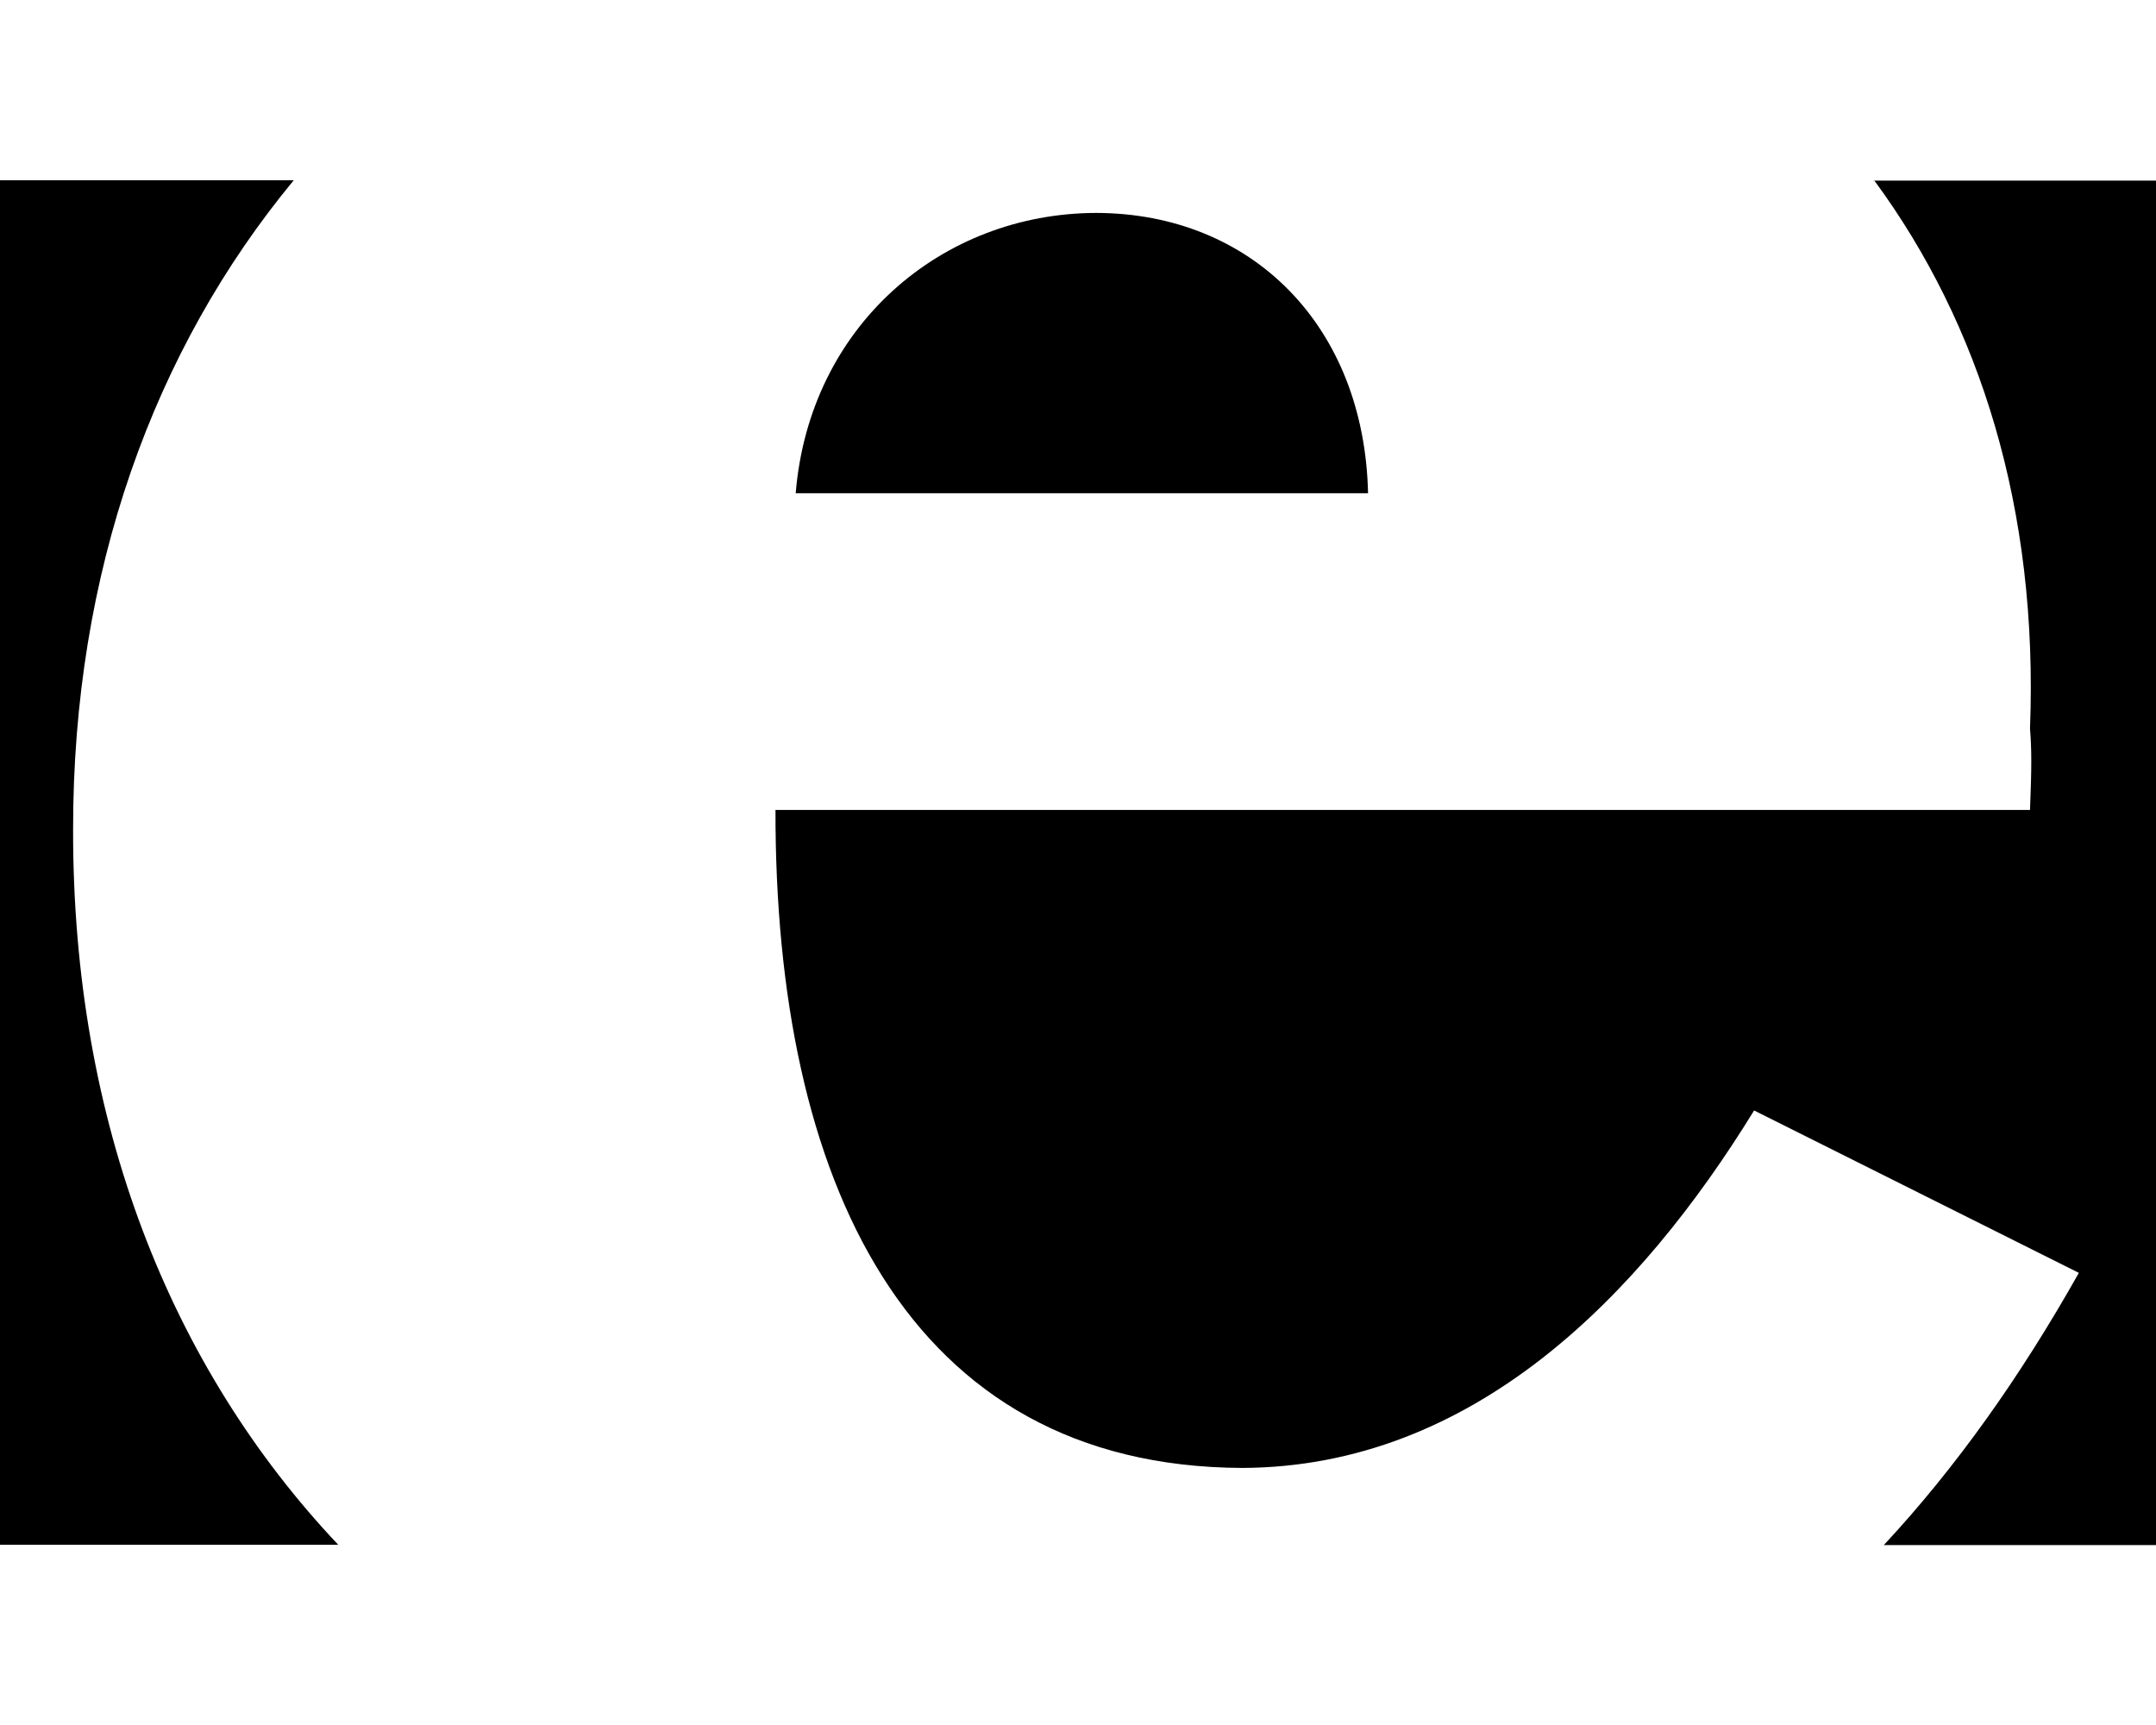
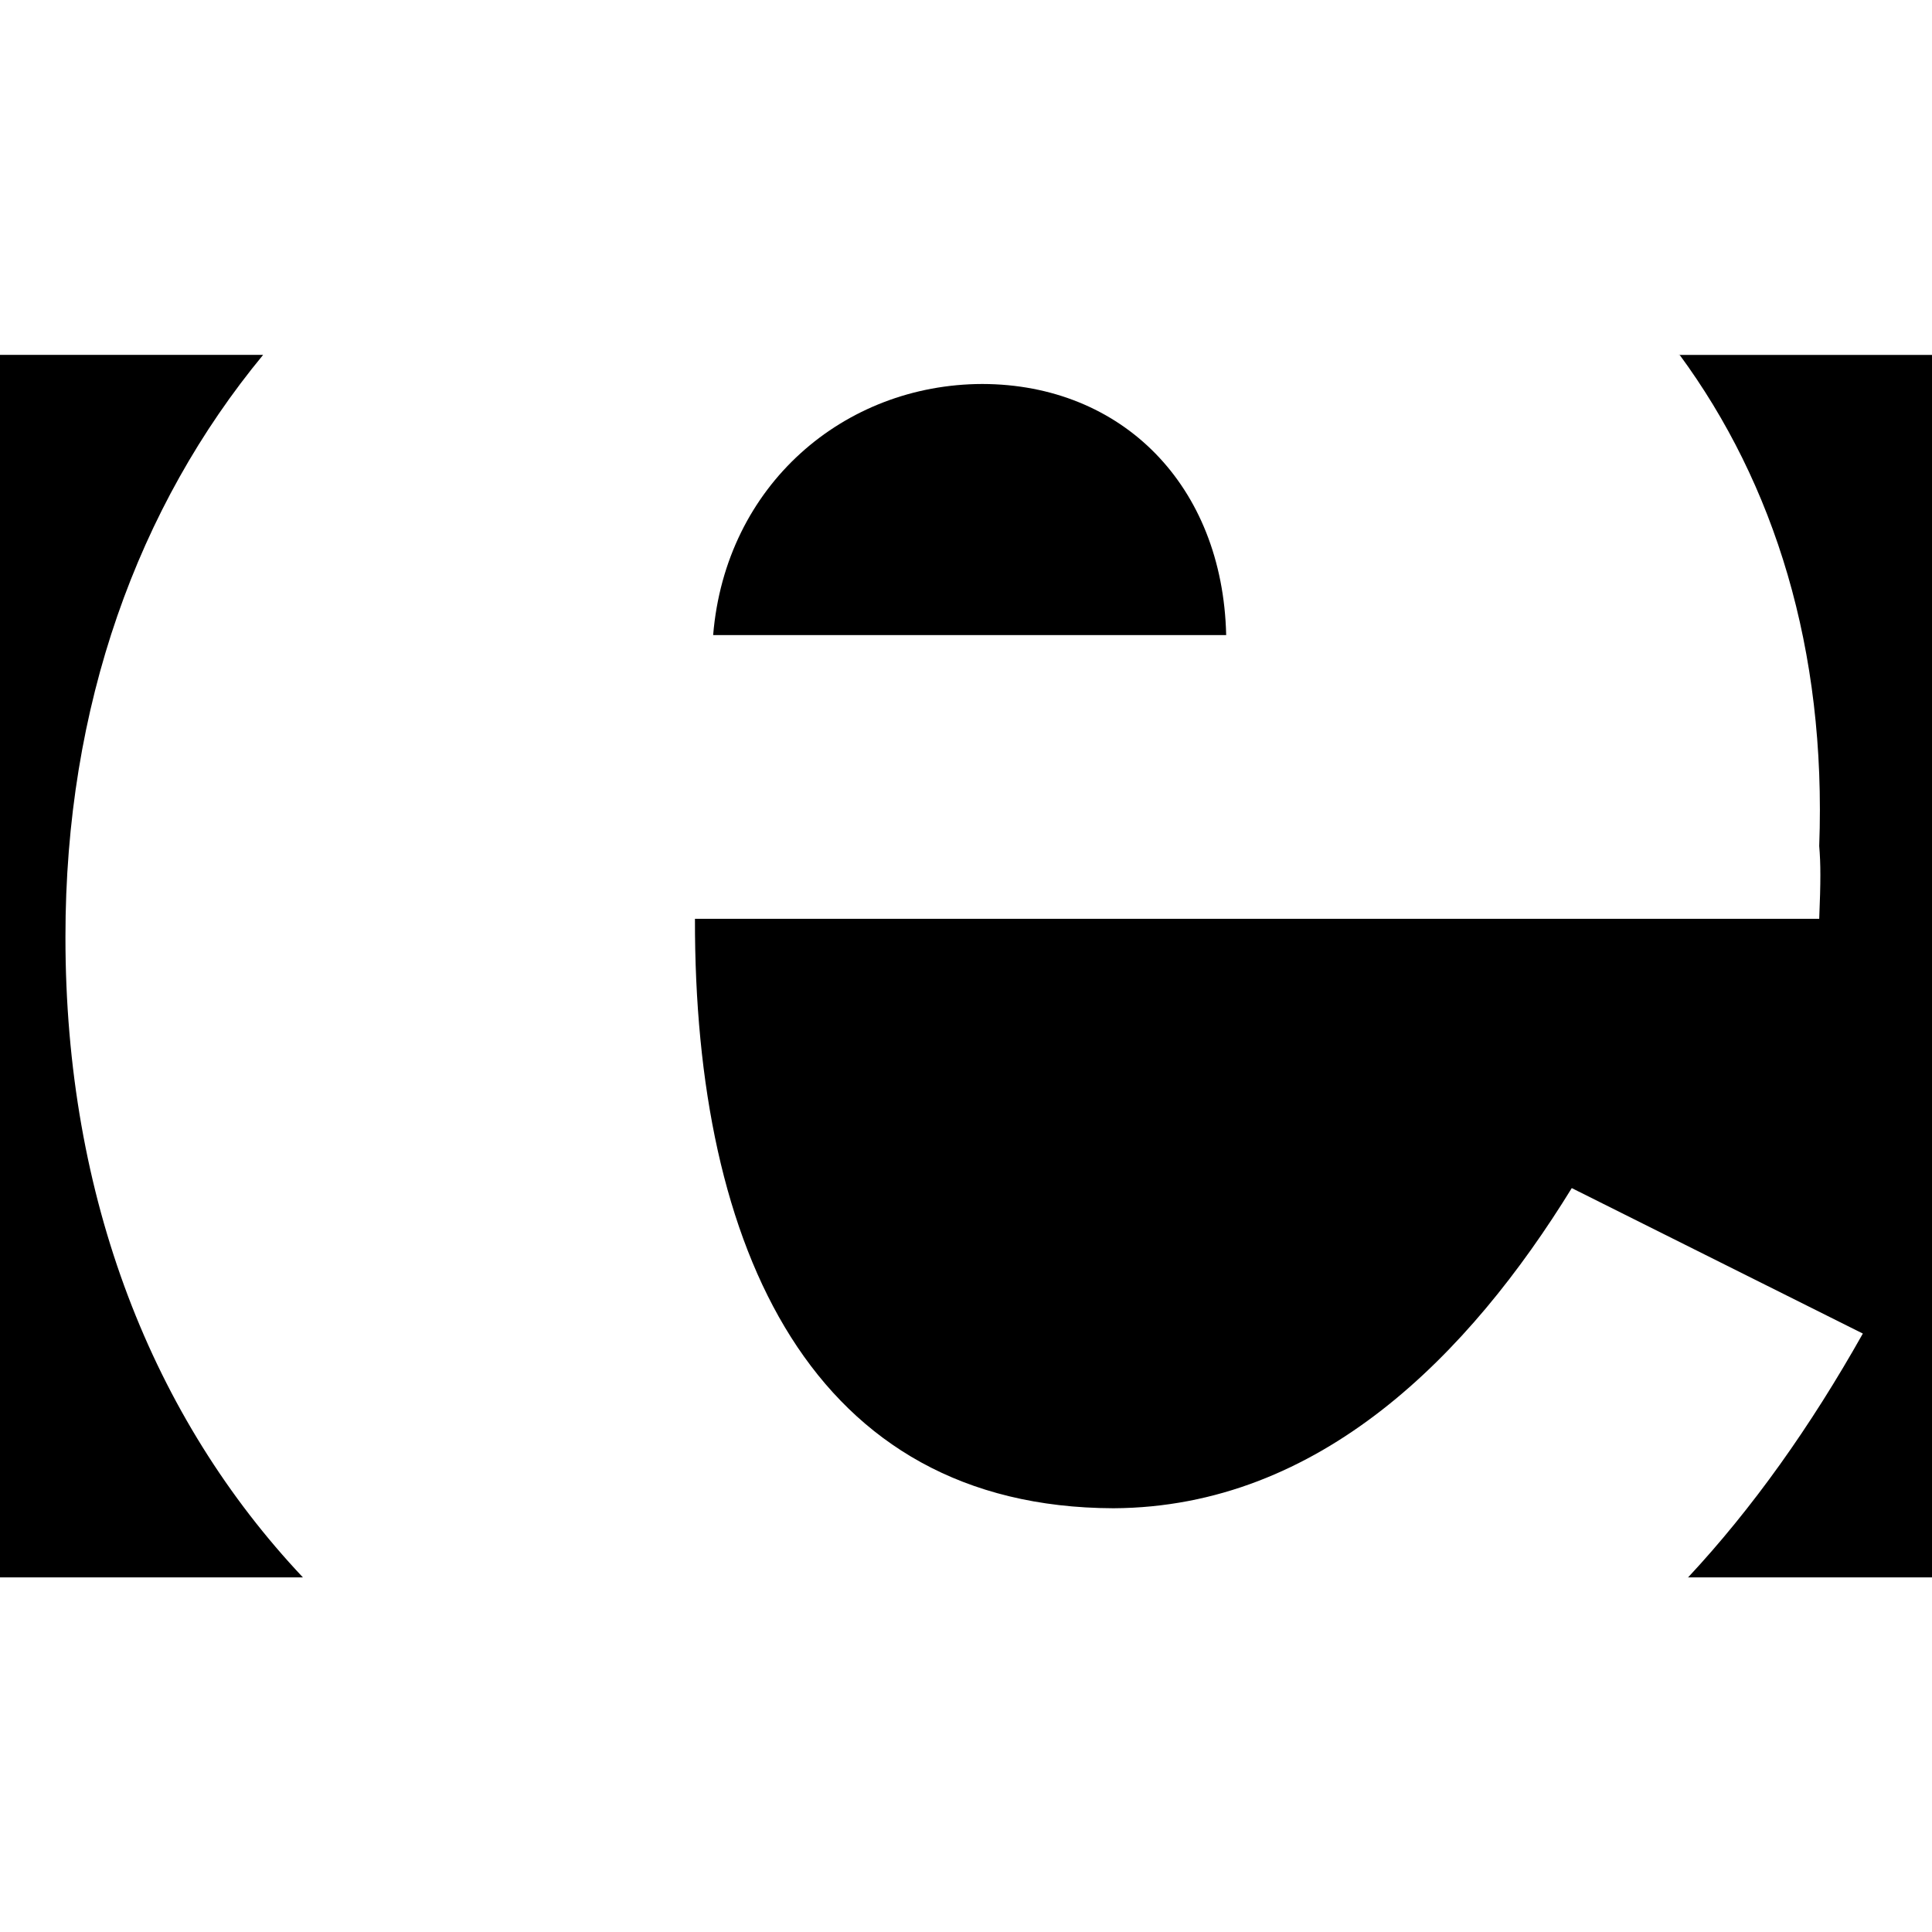
- <svg xmlns="http://www.w3.org/2000/svg" viewBox="0 0 640 512">
-   <path d="M87.2 53.5H0v405h100.4c-49.7-52.6-78.8-125.3-78.7-212.1-.1-76.7 24-142.7 65.5-192.9zm238.2 9.7c-45.9.1-85.1 33.5-89.2 83.2h169.9c-1.1-49.7-34.5-83.1-80.7-83.2zm230.7-9.6h.3l-.1-.1zm.3 0c31.4 42.7 48.7 97.5 46.2 162.7.5 6 .5 11.7 0 24.1H230.2c-.2 109.7 38.9 194.9 138.6 195.3 68.5-.3 118-51 151.9-106.1l96.4 48.2c-17.4 30.9-36.5 57.8-57.9 80.8H640v-405z" />
+ <svg xmlns="http://www.w3.org/2000/svg" role="img" viewBox="0 0 24 24">
+   <path d="M8.859 7.889c.154-1.863 1.623-3.115 3.344-3.119 1.734.004 2.986 1.256 3.029 3.119zm12.11 11.707c.802-.86 1.52-1.872 2.172-3.03l-3.616-1.807c-1.27 2.064-3.127 3.965-5.694 3.977-3.738-.012-5.206-3.208-5.198-7.322h13.966c.019-.464.019-.68 0-.904.091-2.447-.558-4.504-1.737-6.106l-.007.005H24v15.186h-3.039zm-17.206-.001C1.901 17.62.811 14.894.813 11.64c-.002-2.877.902-5.35 2.456-7.232H0v15.187h3.761Z" />
</svg>
